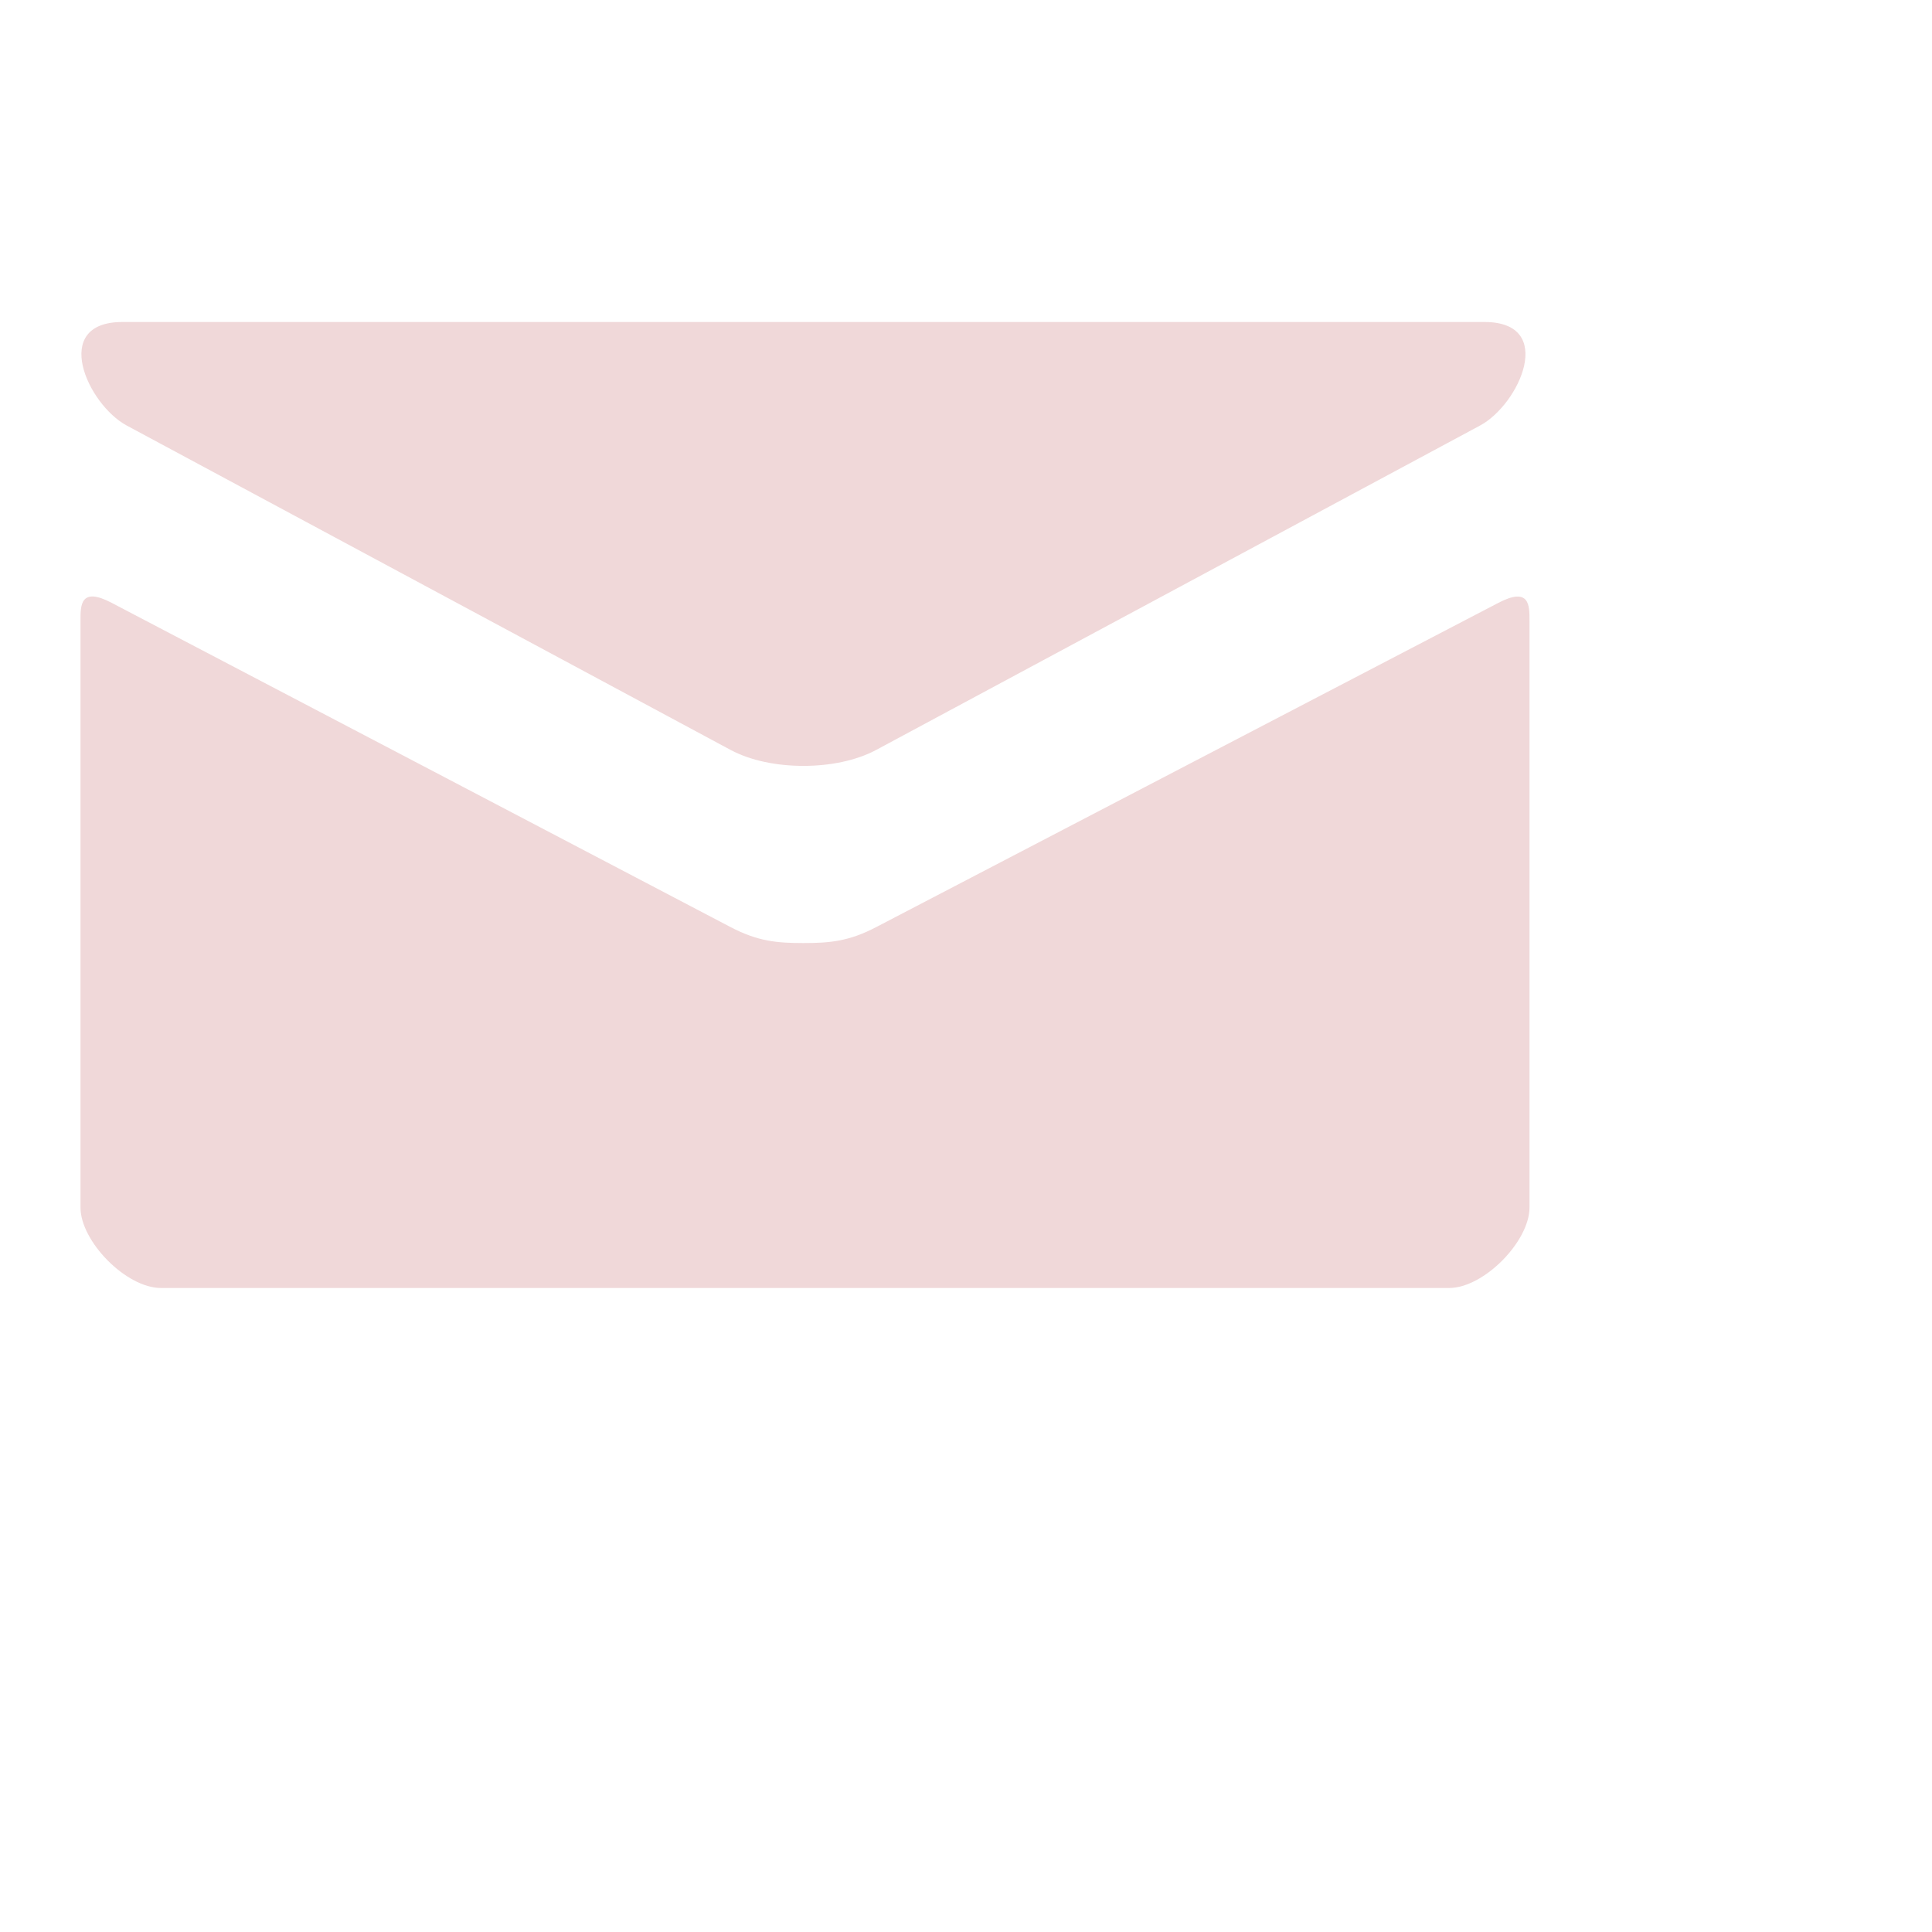
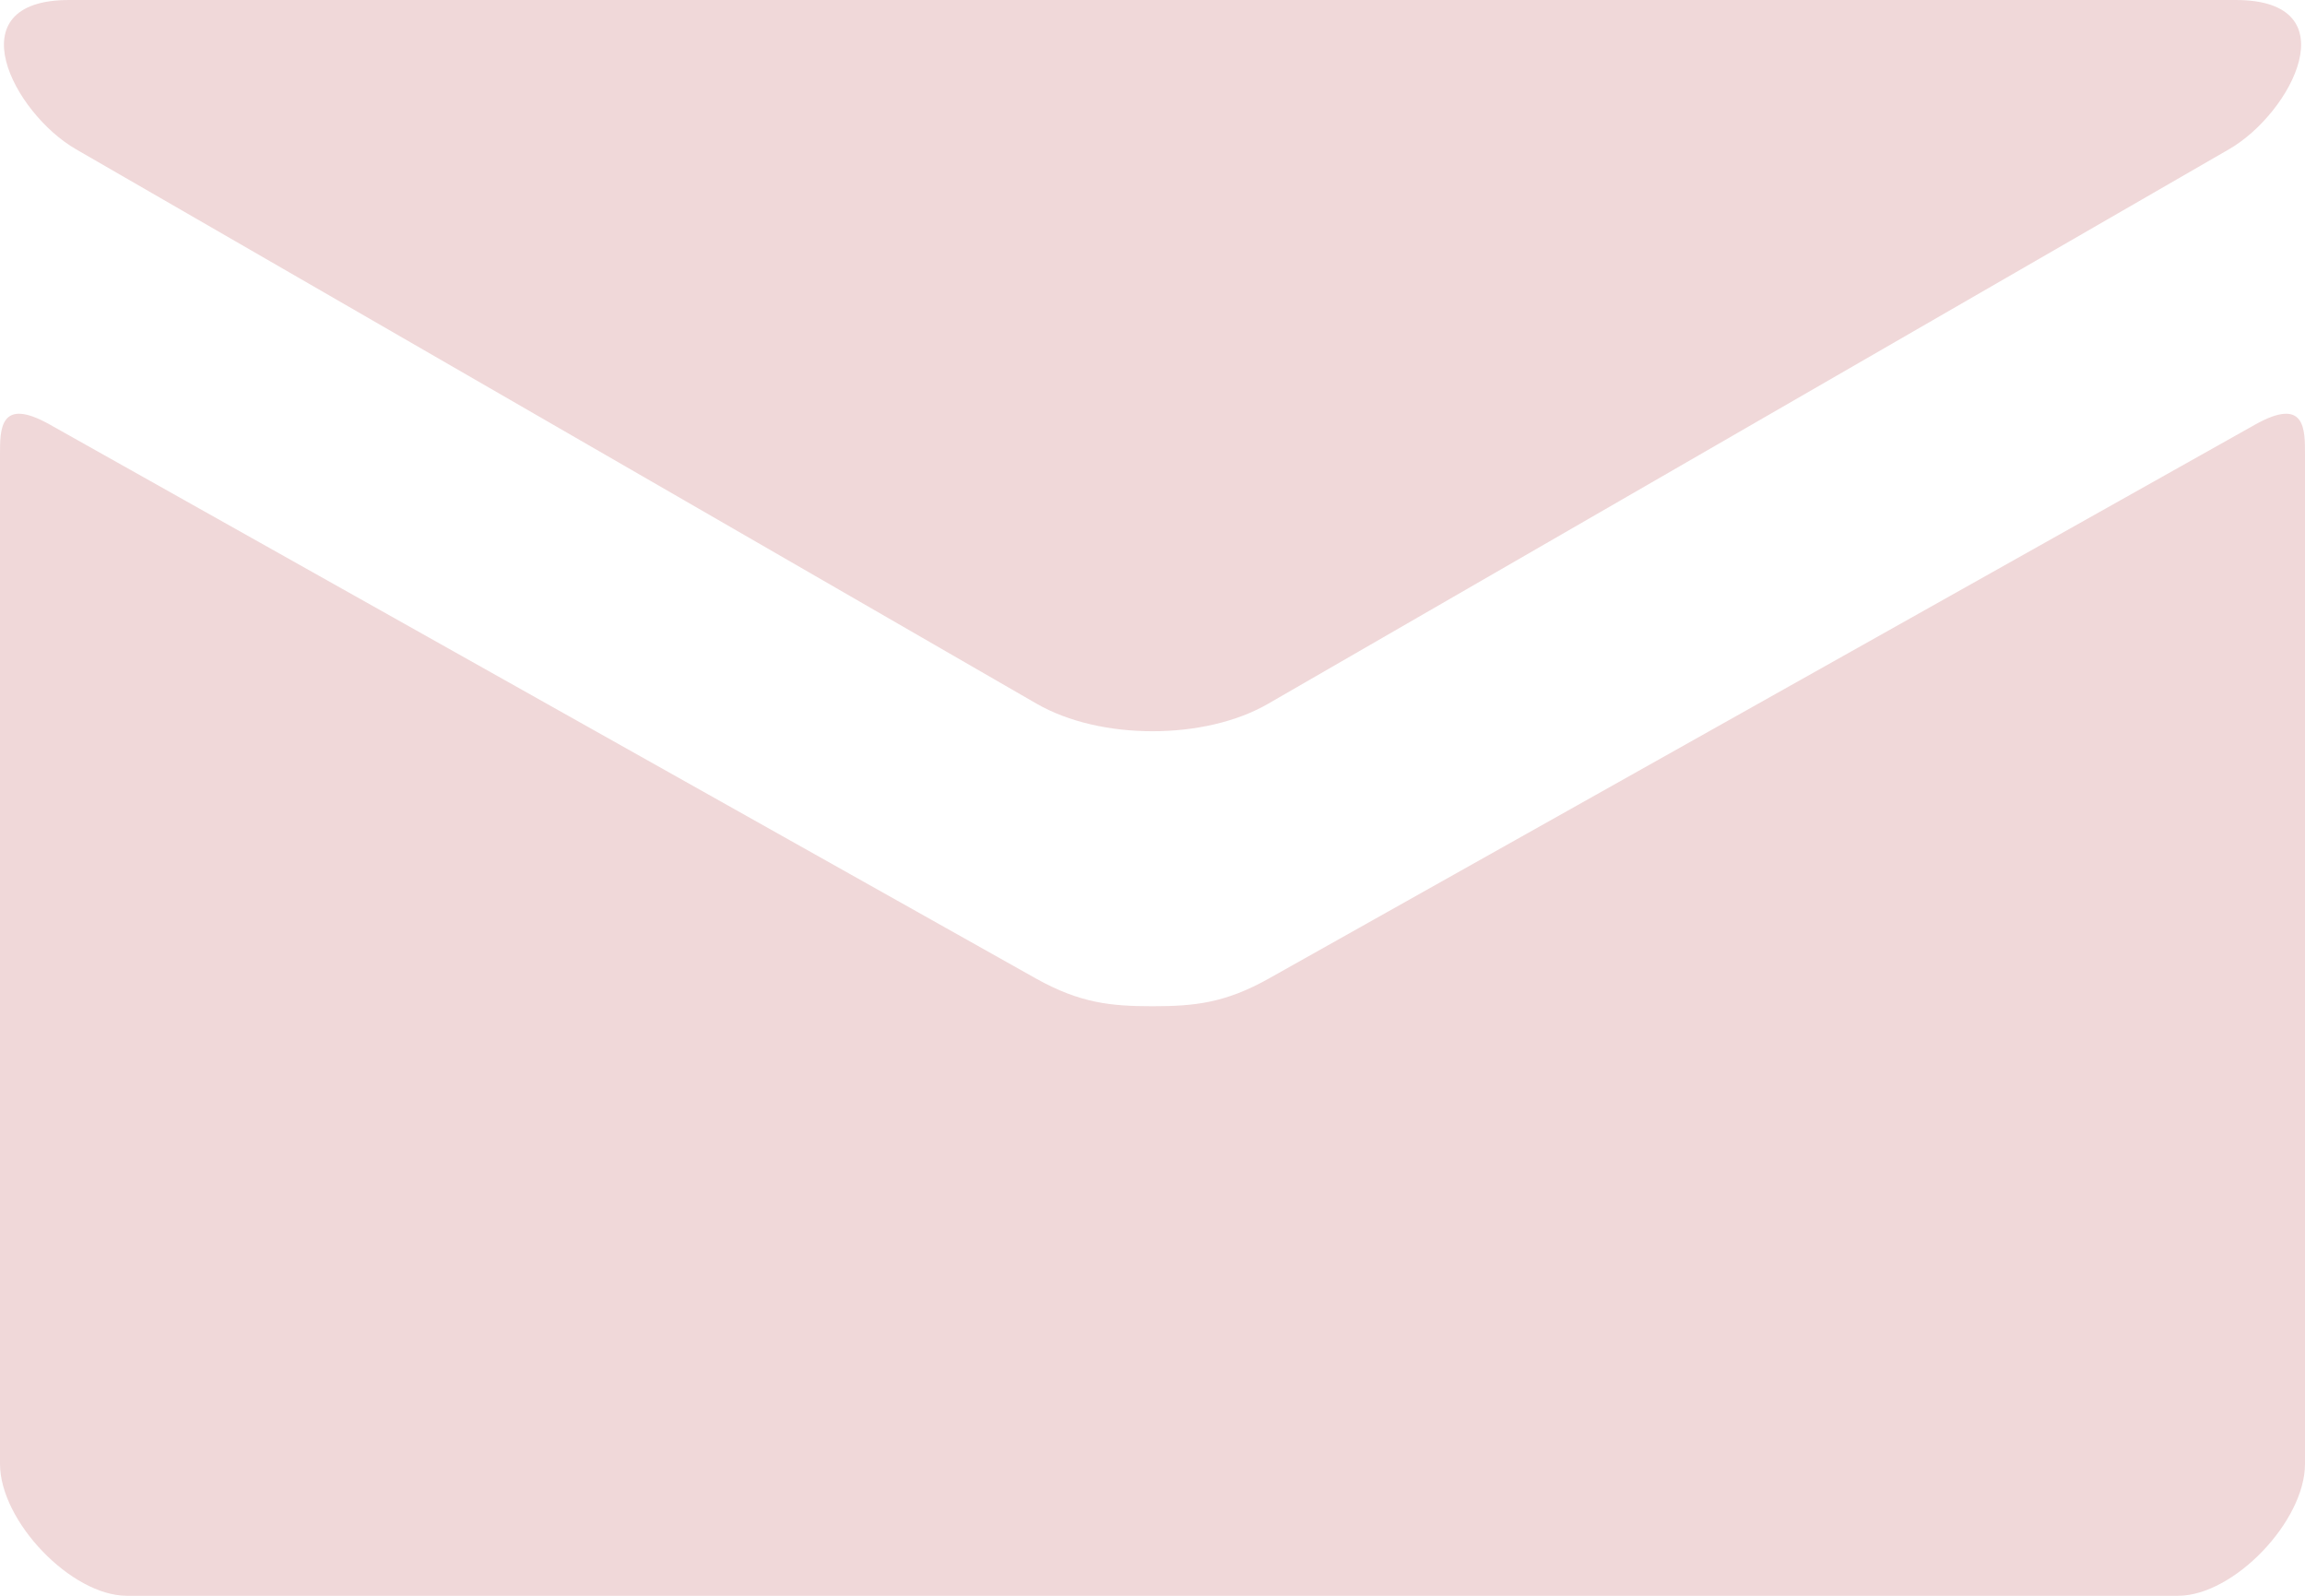
- <svg xmlns="http://www.w3.org/2000/svg" width="32" height="32" viewBox="0 0 24 24">
-   <path fill="#f0d8d9" d="M1.574 5.286l7.5 4.029c.252.135.578.199.906.199.328 0 .654-.064.906-.199l7.5-4.029c.489-.263.951-1.286.054-1.286H1.521c-.897 0-.435 1.023.053 1.286zm17.039 2.203l-7.727 4.027c-.34.178-.578.199-.906.199s-.566-.021-.906-.199-7.133-3.739-7.688-4.028C.996 7.284 1 7.523 1 7.707V15c0 .42.566 1 1 1h16c.434 0 1-.58 1-1V7.708c0-.184.004-.423-.387-.219z" />
+ <svg xmlns="http://www.w3.org/2000/svg" width="13" height="9" viewBox="0 0 13 9" fill="none">
+   <path d="M12.72 2.394C12.32 2.619 7.4 5.382 7.154 5.52C6.909 5.657 6.737 5.675 6.5 5.675C6.263 5.675 6.091 5.657 5.845 5.52C5.6 5.382 0.68 2.619 0.28 2.394C-0.002 2.236 7.19044e-07 2.421 7.19044e-07 2.564V8.256C7.19044e-07 8.581 0.403 9 0.716 9H12.284C12.597 9 13 8.581 13 8.256V2.564C13 2.421 13.003 2.236 12.72 2.394ZM0.429 0.842C0.781 1.046 5.664 3.863 5.845 3.968C6.027 4.073 6.263 4.124 6.5 4.124C6.737 4.124 6.973 4.073 7.154 3.968C7.336 3.863 12.218 1.046 12.571 0.842C12.924 0.639 13.258 0 12.609 0H0.39C-0.257 0 0.076 0.639 0.429 0.842Z" fill="#F0D8D9" />
</svg>
